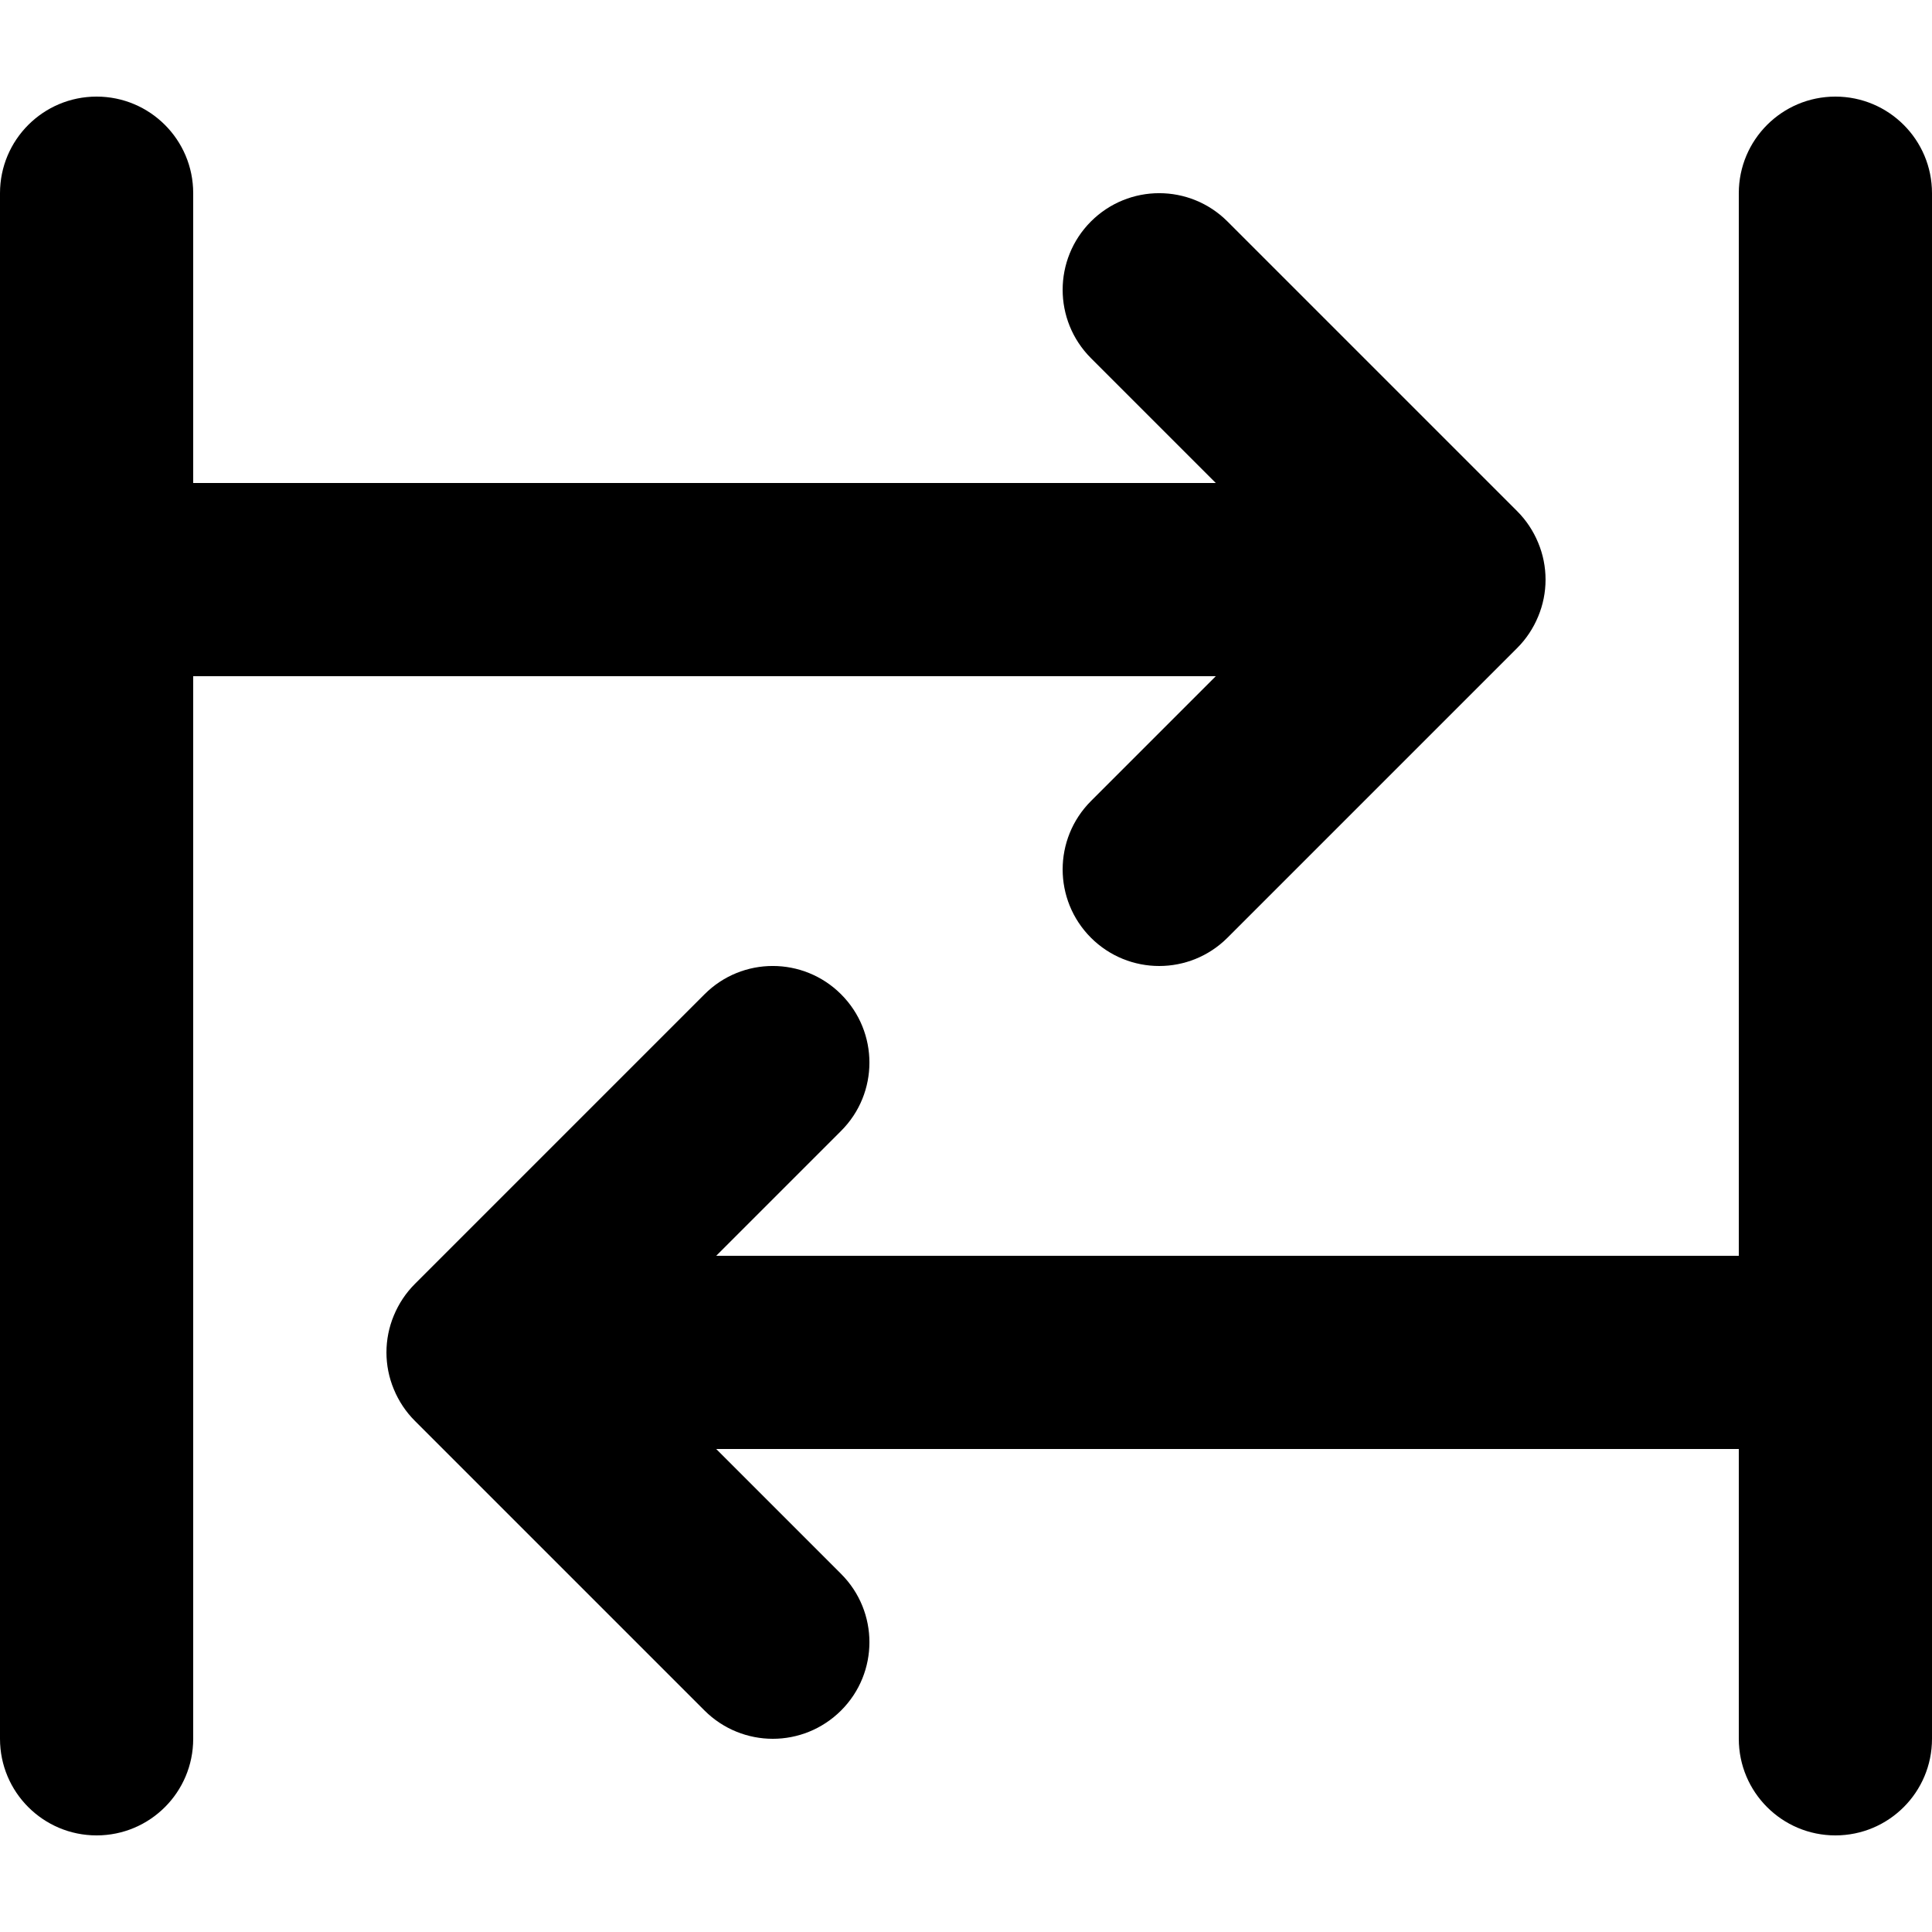
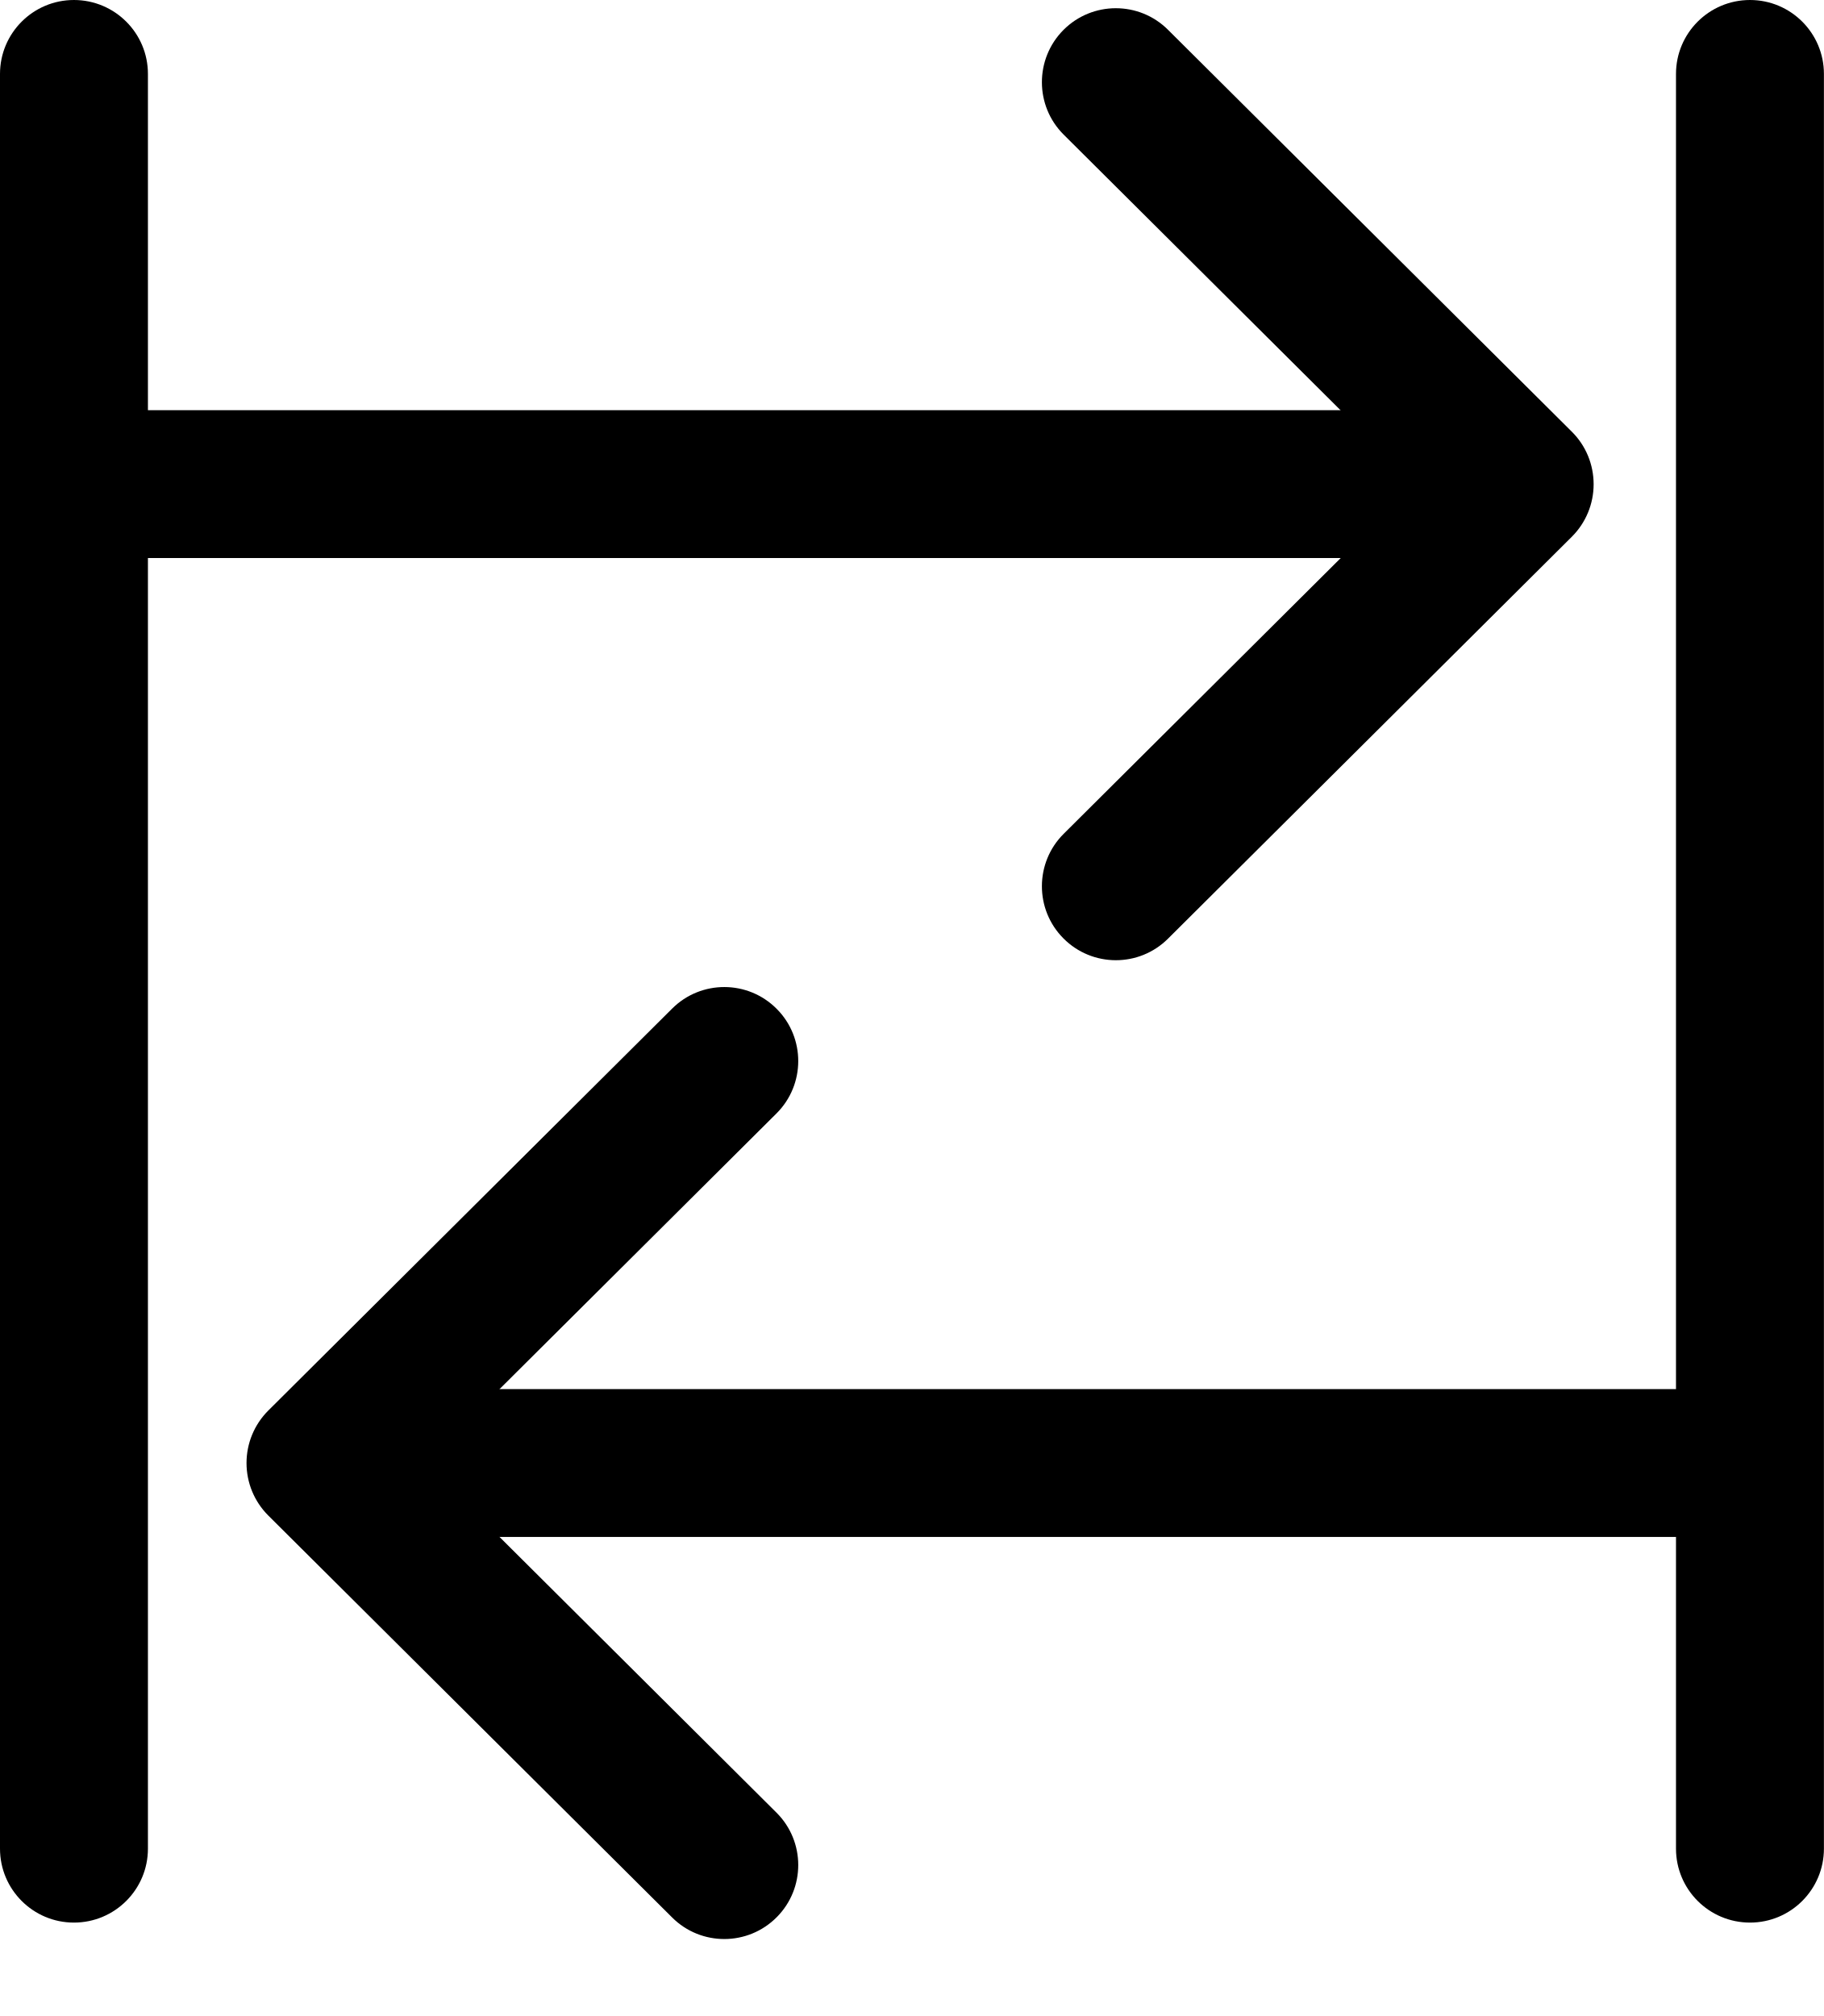
- <svg xmlns="http://www.w3.org/2000/svg" xmlns:xlink="http://www.w3.org/1999/xlink" viewBox="0 0 20 20" id="fy-switch">
-   <defs>
-     <path id="switch-a" d="M18,2 L18,13 L7.414,13 L8.707,11.707 C9.098,11.316 9.098,10.684 8.707,10.293 C8.316,9.902 7.683,9.902 7.293,10.293 L4.294,13.292 C4.201,13.385 4.128,13.495 4.077,13.618 C3.975,13.862 3.975,14.138 4.077,14.382 C4.128,14.505 4.201,14.615 4.294,14.708 L7.293,17.707 C7.488,17.902 7.745,18 8,18 C8.256,18 8.511,17.902 8.707,17.707 C9.098,17.316 9.098,16.684 8.707,16.293 L7.414,15 L18,15 L18,18 C18,18.553 18.448,19 19,19 C19.552,19 20,18.553 20,18 L20,2 C20,1.447 19.552,1 19,1 C18.448,1 18,1.447 18,2 Z M0,2 L0,18 C0,18.553 0.448,19 1,19 C1.552,19 2,18.553 2,18 L2,7 L12.586,7 L11.293,8.293 C10.903,8.684 10.903,9.316 11.293,9.707 C11.488,9.902 11.744,10 12,10 C12.256,10 12.512,9.902 12.707,9.707 L15.706,6.708 C15.799,6.615 15.872,6.505 15.923,6.382 C16.025,6.138 16.025,5.862 15.923,5.618 C15.872,5.495 15.799,5.385 15.706,5.292 L12.707,2.293 C12.316,1.902 11.684,1.902 11.293,2.293 C10.903,2.684 10.903,3.316 11.293,3.707 L12.586,5 L2,5 L2,2 C2,1.447 1.552,1 1,1 C0.448,1 0,1.447 0,2 Z" />
-   </defs>
-   <use fill-rule="evenodd" xlink:href="#switch-a" />
+ <svg xmlns="http://www.w3.org/2000/svg" viewBox="0 0 19 21" fill="none">
+   <path fill-rule="evenodd" clip-rule="evenodd" d="M0.77 0C1.196 0 1.541 0.345 1.541 0.77V19.257C1.541 19.682 1.196 20.027 0.77 20.027C0.345 20.027 0 19.682 0 19.257L0 0.77C0 0.345 0.345 0 0.77 0Z" fill="currentColor" />
+   <path fill-rule="evenodd" clip-rule="evenodd" d="M18.23 0C18.655 0 19 0.345 19 0.77V19.257C19 19.682 18.655 20.027 18.23 20.027C17.804 20.027 17.459 19.682 17.459 19.257V0.77C17.459 0.345 17.804 0 18.23 0Z" fill="currentColor" />
+   <path fill-rule="evenodd" clip-rule="evenodd" d="M0 5.043C0 4.618 0.345 4.273 0.77 4.273L14.756 4.273C15.181 4.273 15.526 4.618 15.526 5.043C15.526 5.469 15.181 5.813 14.756 5.813L0.77 5.813C0.345 5.813 0 5.469 0 5.043Z" fill="currentColor" />
+   <path fill-rule="evenodd" clip-rule="evenodd" d="M11.078 9.775C10.778 9.474 10.779 8.986 11.08 8.686L14.739 5.044L11.08 1.402C10.779 1.102 10.778 0.614 11.078 0.312C11.378 0.011 11.866 0.01 12.167 0.31L16.375 4.498C16.52 4.642 16.601 4.839 16.601 5.044C16.601 5.249 16.52 5.445 16.375 5.59L12.167 9.778C11.866 10.078 11.378 10.077 11.078 9.775Z" fill="currentColor" />
+   <path fill-rule="evenodd" clip-rule="evenodd" d="M3 15.24C3 14.815 3.345 14.47 3.77 14.47H17.756C18.181 14.47 18.526 14.815 18.526 15.24C18.526 15.665 18.181 16.01 17.756 16.01H3.77C3.345 16.01 3 15.665 3 15.24Z" fill="currentColor" />
+   <path fill-rule="evenodd" clip-rule="evenodd" d="M2.568 15.24C2.568 15.035 2.649 14.839 2.794 14.694L7.002 10.506C7.303 10.206 7.791 10.207 8.091 10.509C8.391 10.81 8.39 11.298 8.089 11.598L4.43 15.24L8.089 18.882C8.39 19.182 8.391 19.67 8.091 19.971C7.791 20.273 7.303 20.274 7.002 19.974L2.794 15.786C2.649 15.641 2.568 15.445 2.568 15.24Z" fill="currentColor" />
</svg>
